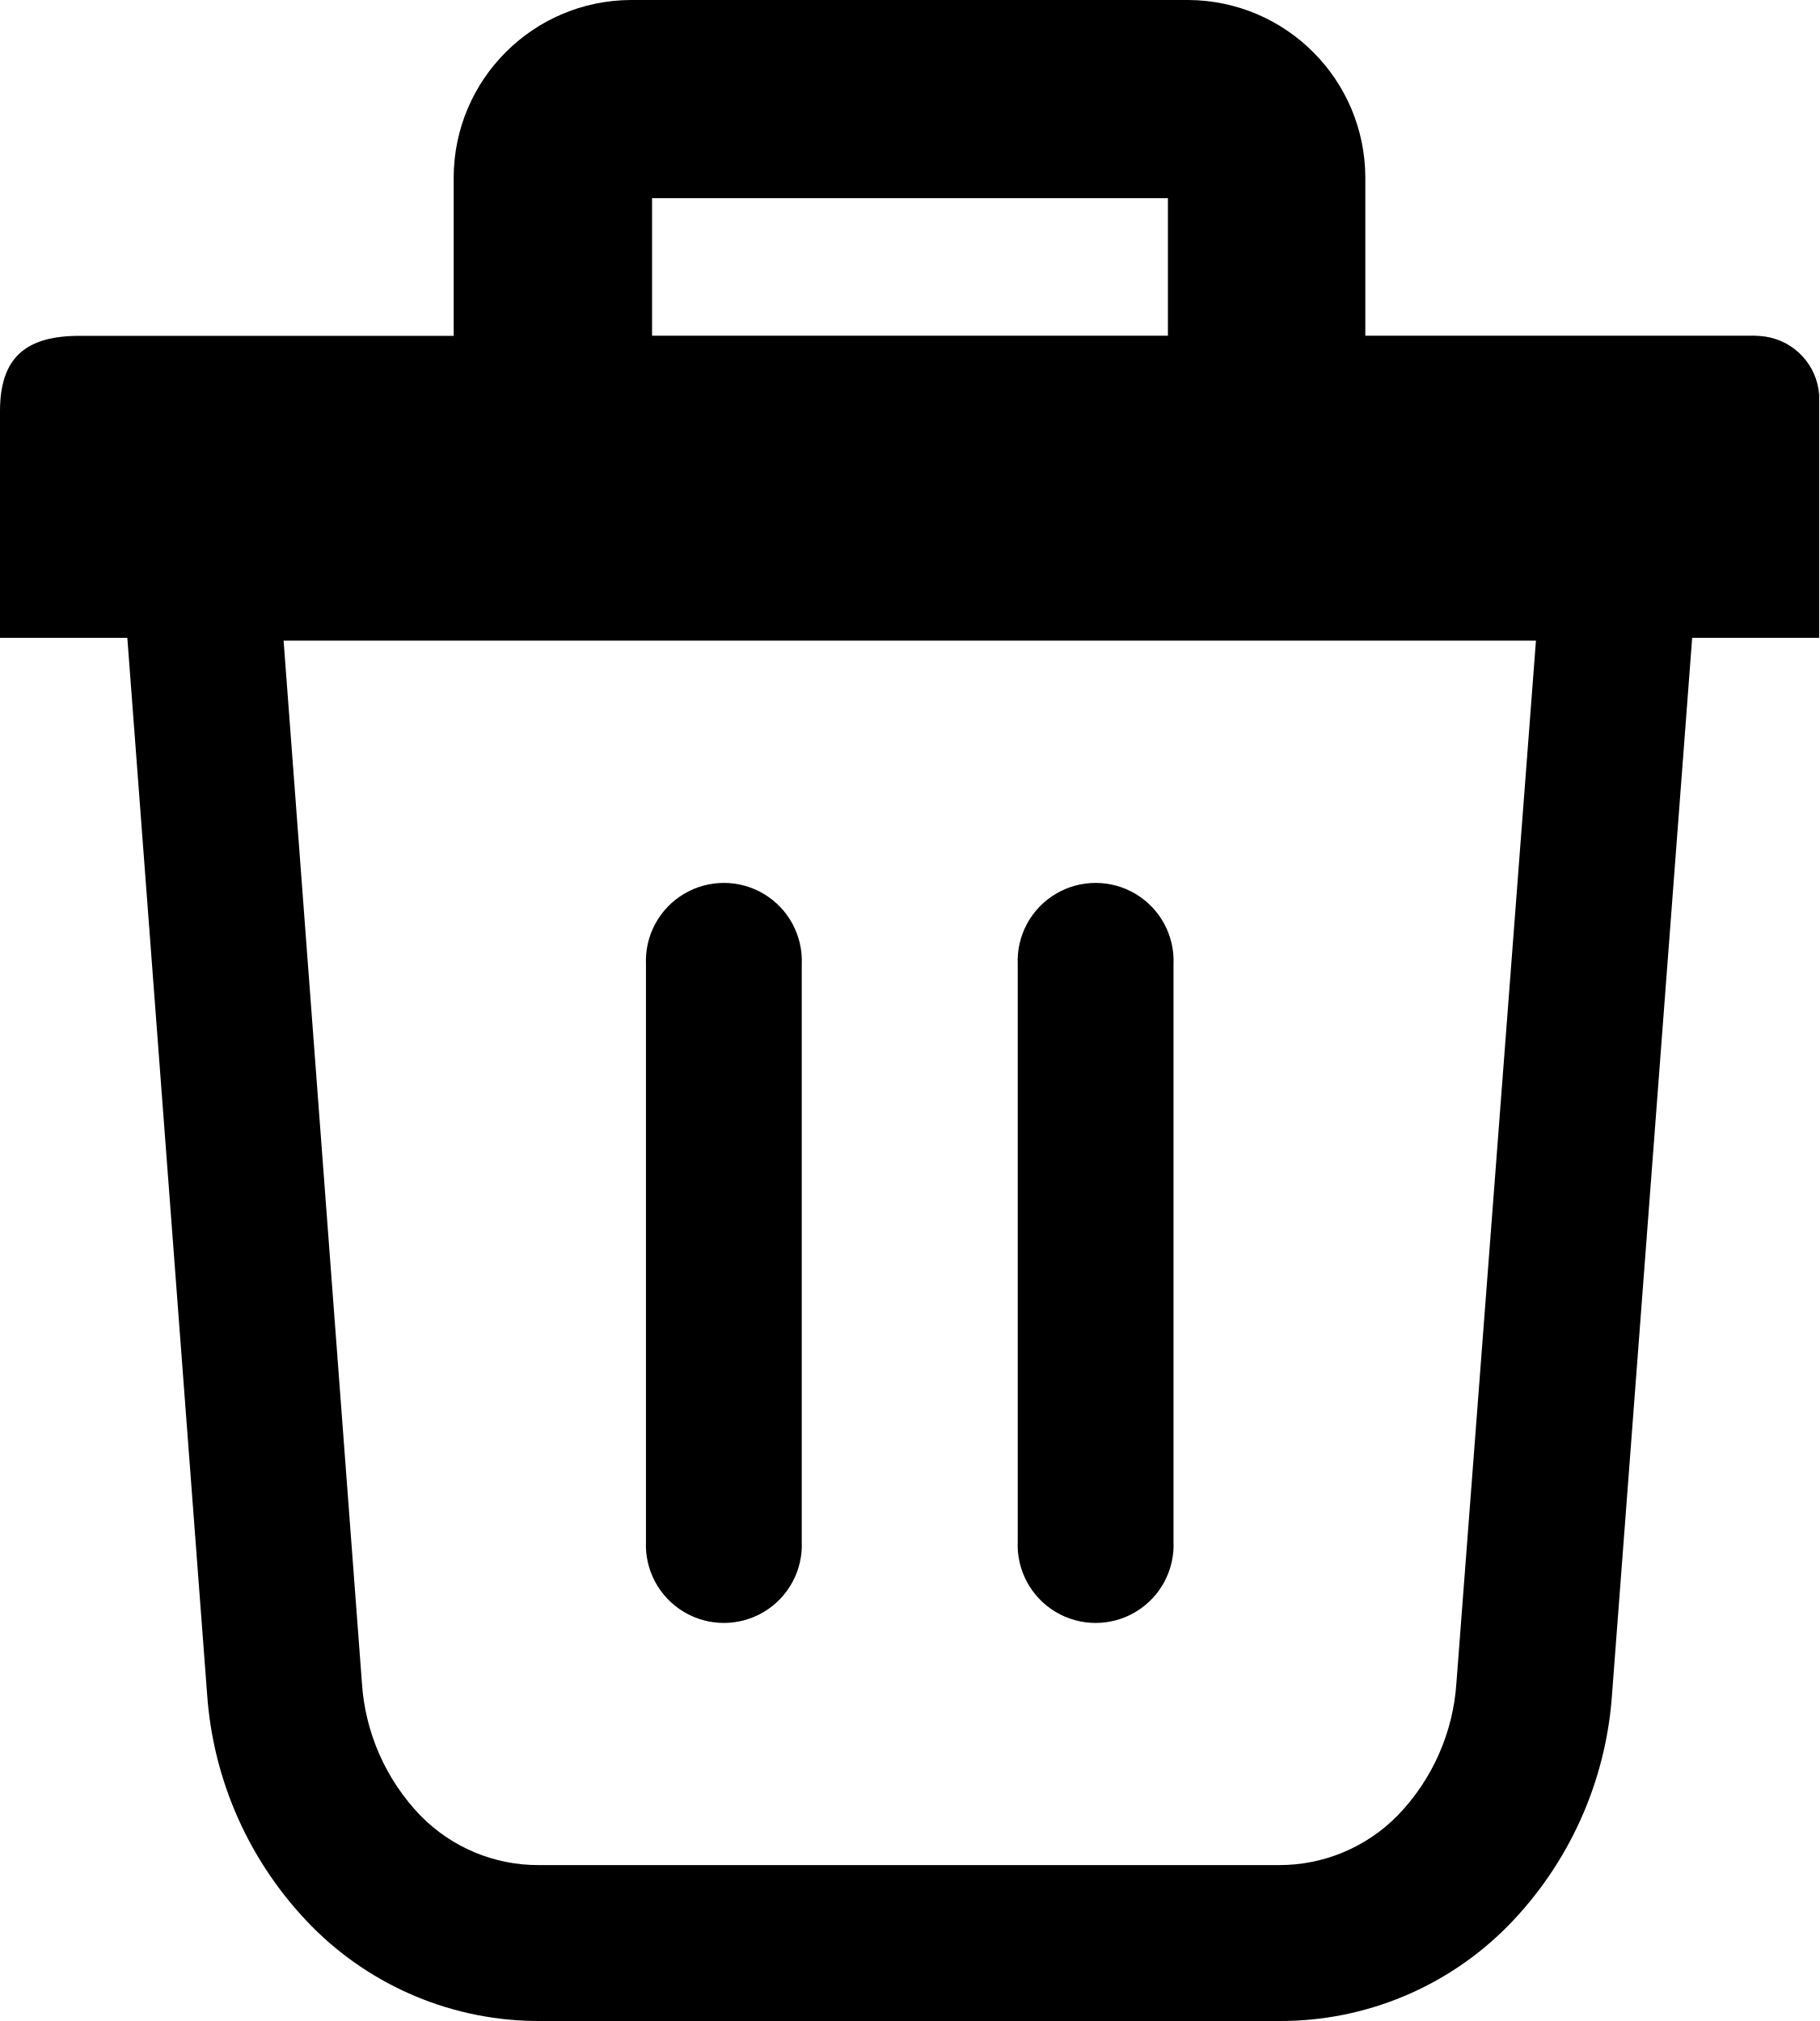
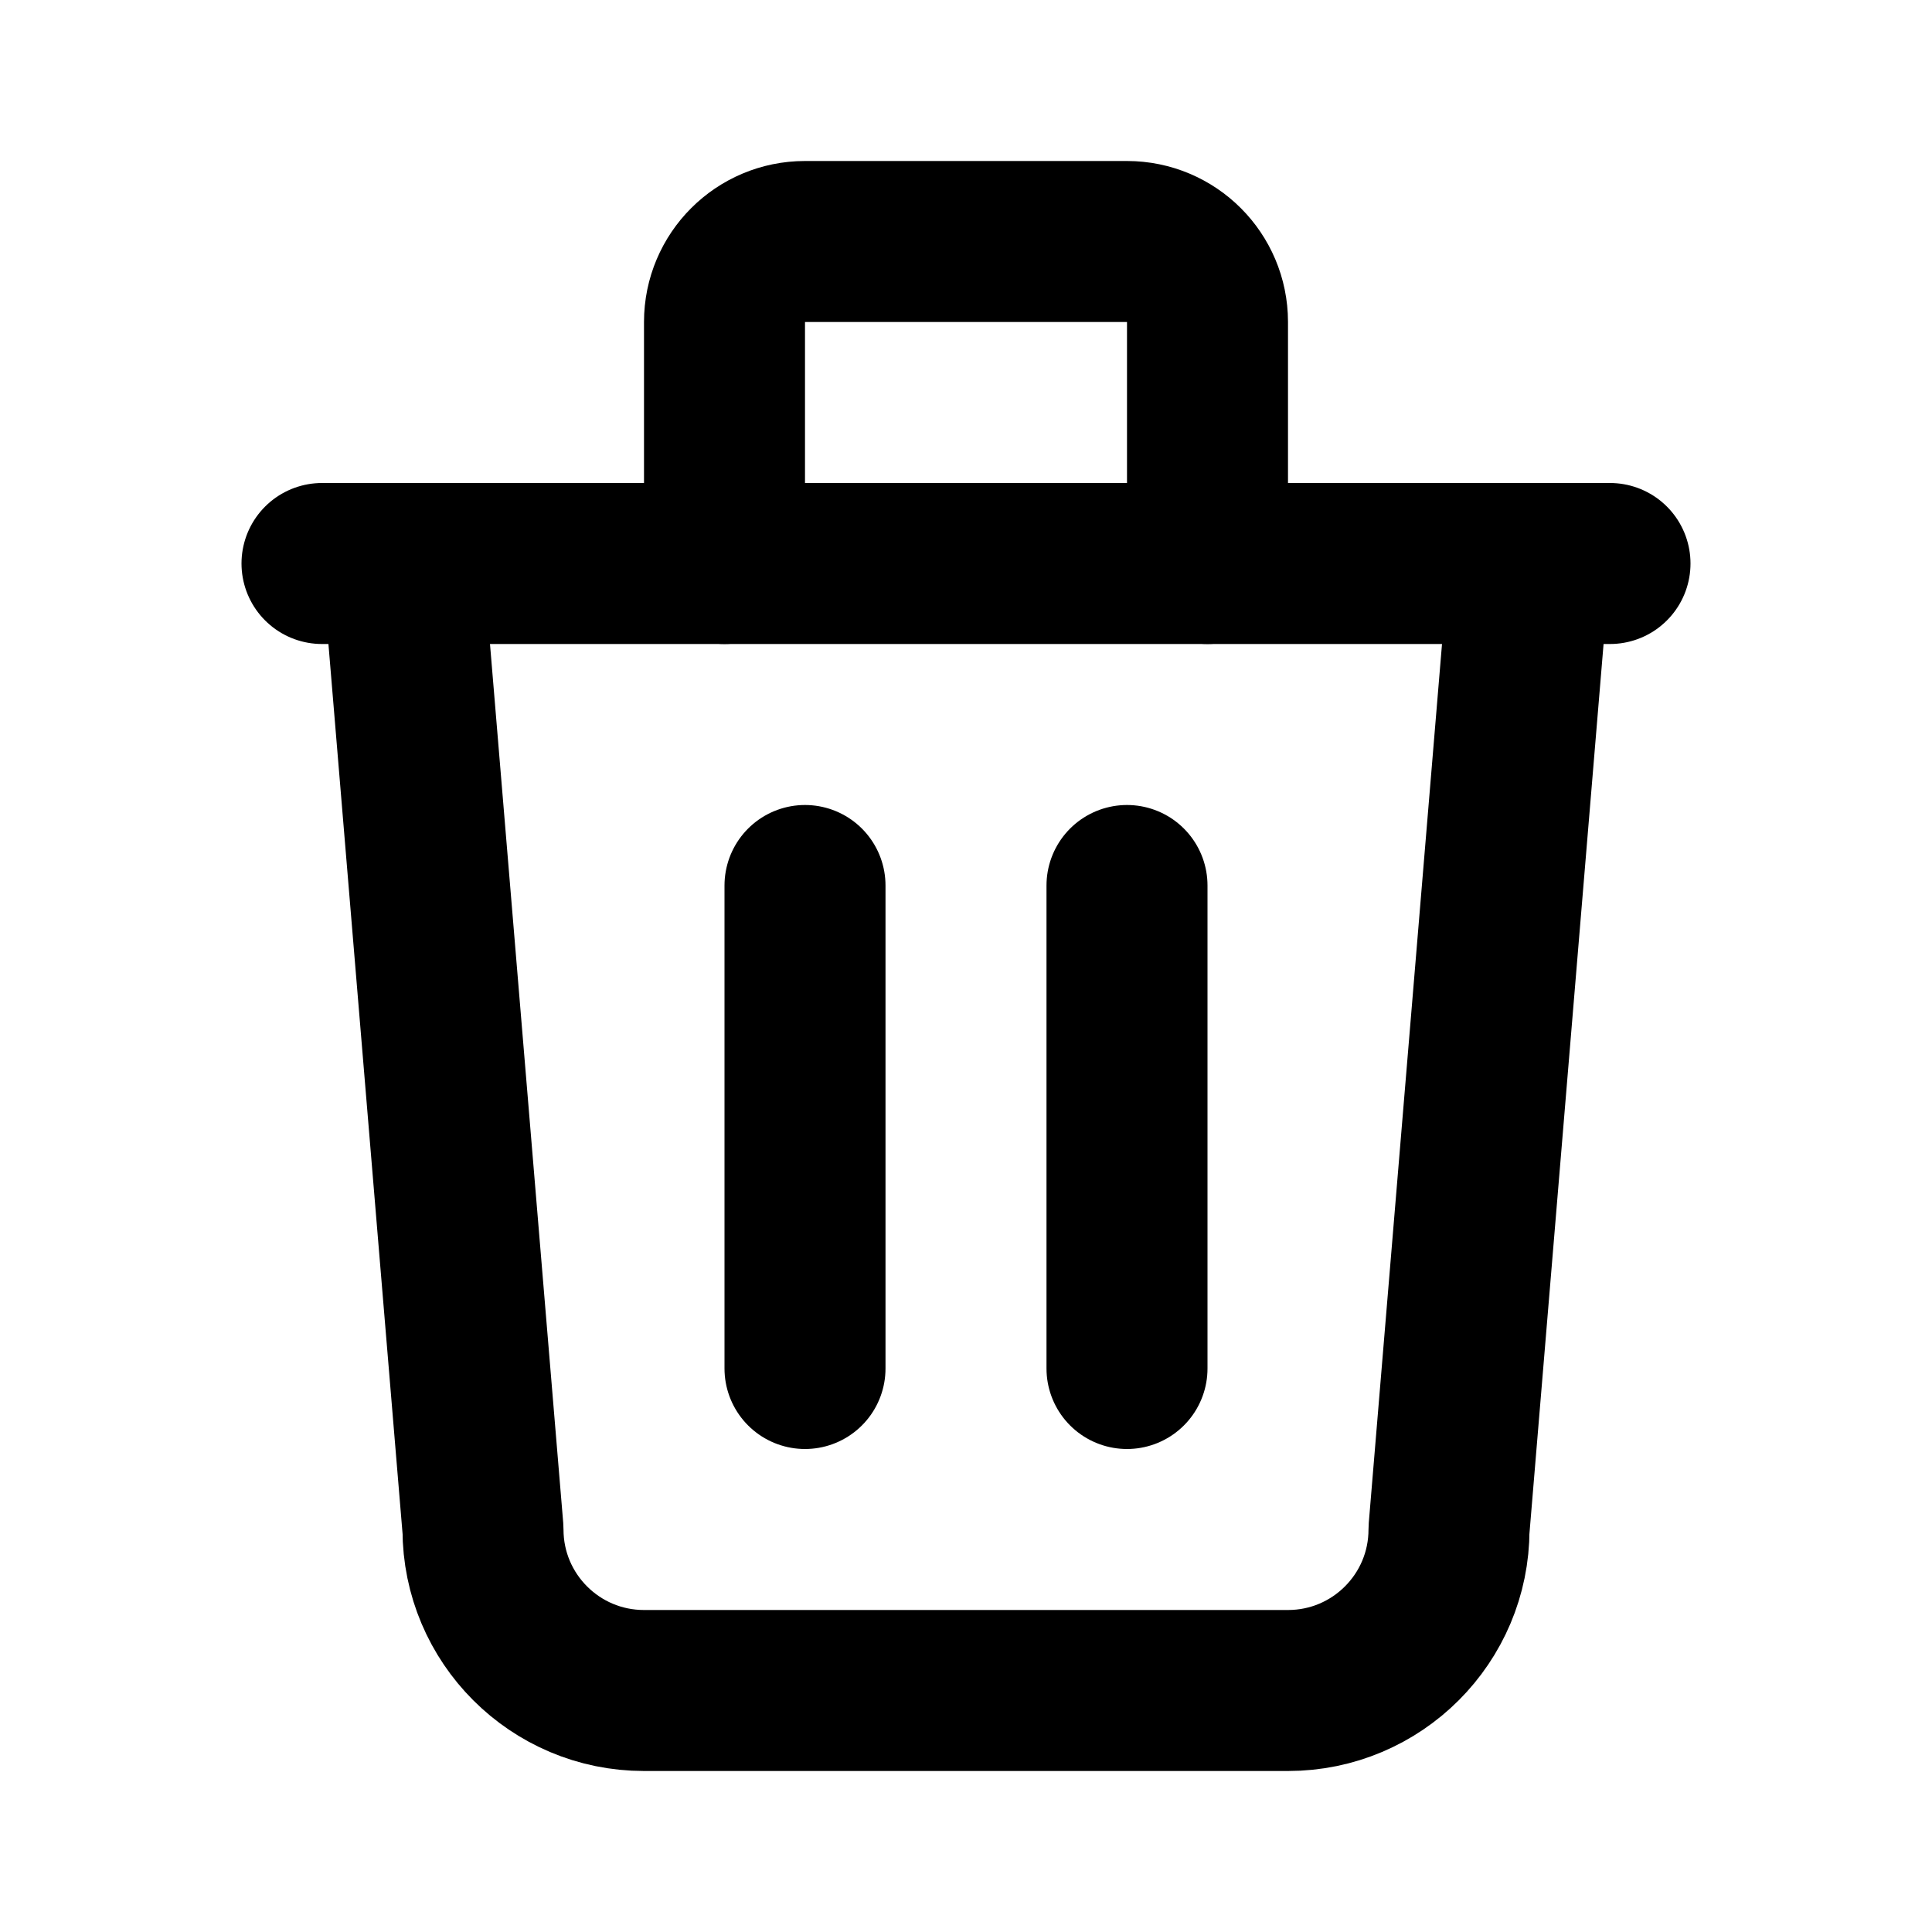
- <svg xmlns="http://www.w3.org/2000/svg" id="Layer_1" data-name="Layer 1" viewBox="0 0 110.61 122.88">
-   <path d="M39.27,58.64a4.74,4.74,0,1,1,9.47,0V93.72a4.74,4.74,0,1,1-9.47,0V58.64Zm63.6-19.86L98,103a22.29,22.29,0,0,1-6.33,14.1,19.41,19.41,0,0,1-13.88,5.78h-45a19.4,19.4,0,0,1-13.86-5.78l0,0A22.31,22.31,0,0,1,12.59,103L7.74,38.78H0V25c0-3.32,1.63-4.58,4.84-4.58H27.58V10.79A10.82,10.82,0,0,1,38.37,0H72.24A10.82,10.82,0,0,1,83,10.79v9.62h23.35a6.19,6.19,0,0,1,1,.06A3.86,3.86,0,0,1,110.59,24c0,.2,0,.38,0,.57V38.78Zm-9.5.17H17.24L22,102.3a12.82,12.82,0,0,0,3.57,8.1l0,0a10,10,0,0,0,7.19,3h45a10.06,10.06,0,0,0,7.19-3,12.8,12.8,0,0,0,3.59-8.1L93.37,39ZM71,20.41V12.05H39.64v8.36ZM61.87,58.64a4.74,4.74,0,1,1,9.47,0V93.72a4.74,4.74,0,1,1-9.47,0V58.64Z" />
+ <svg xmlns="http://www.w3.org/2000/svg" width="24" height="24" viewBox="0 0 24 24" fill="none" stroke="#000000" stroke-width="2" stroke-linecap="round" stroke-linejoin="round" class="icon icon-tabler icons-tabler-outline icon-tabler-trash">
+   <path stroke="none" d="M0 0h24v24H0z" fill="none" />
+   <path d="M4 7l16 0" />
+   <path d="M10 11l0 6" />
+   <path d="M14 11l0 6" />
+   <path d="M5 7l1 12a2 2 0 0 0 2 2h8a2 2 0 0 0 2 -2l1 -12" />
+   <path d="M9 7v-3a1 1 0 0 1 1 -1h4a1 1 0 0 1 1 1v3" />
</svg>
